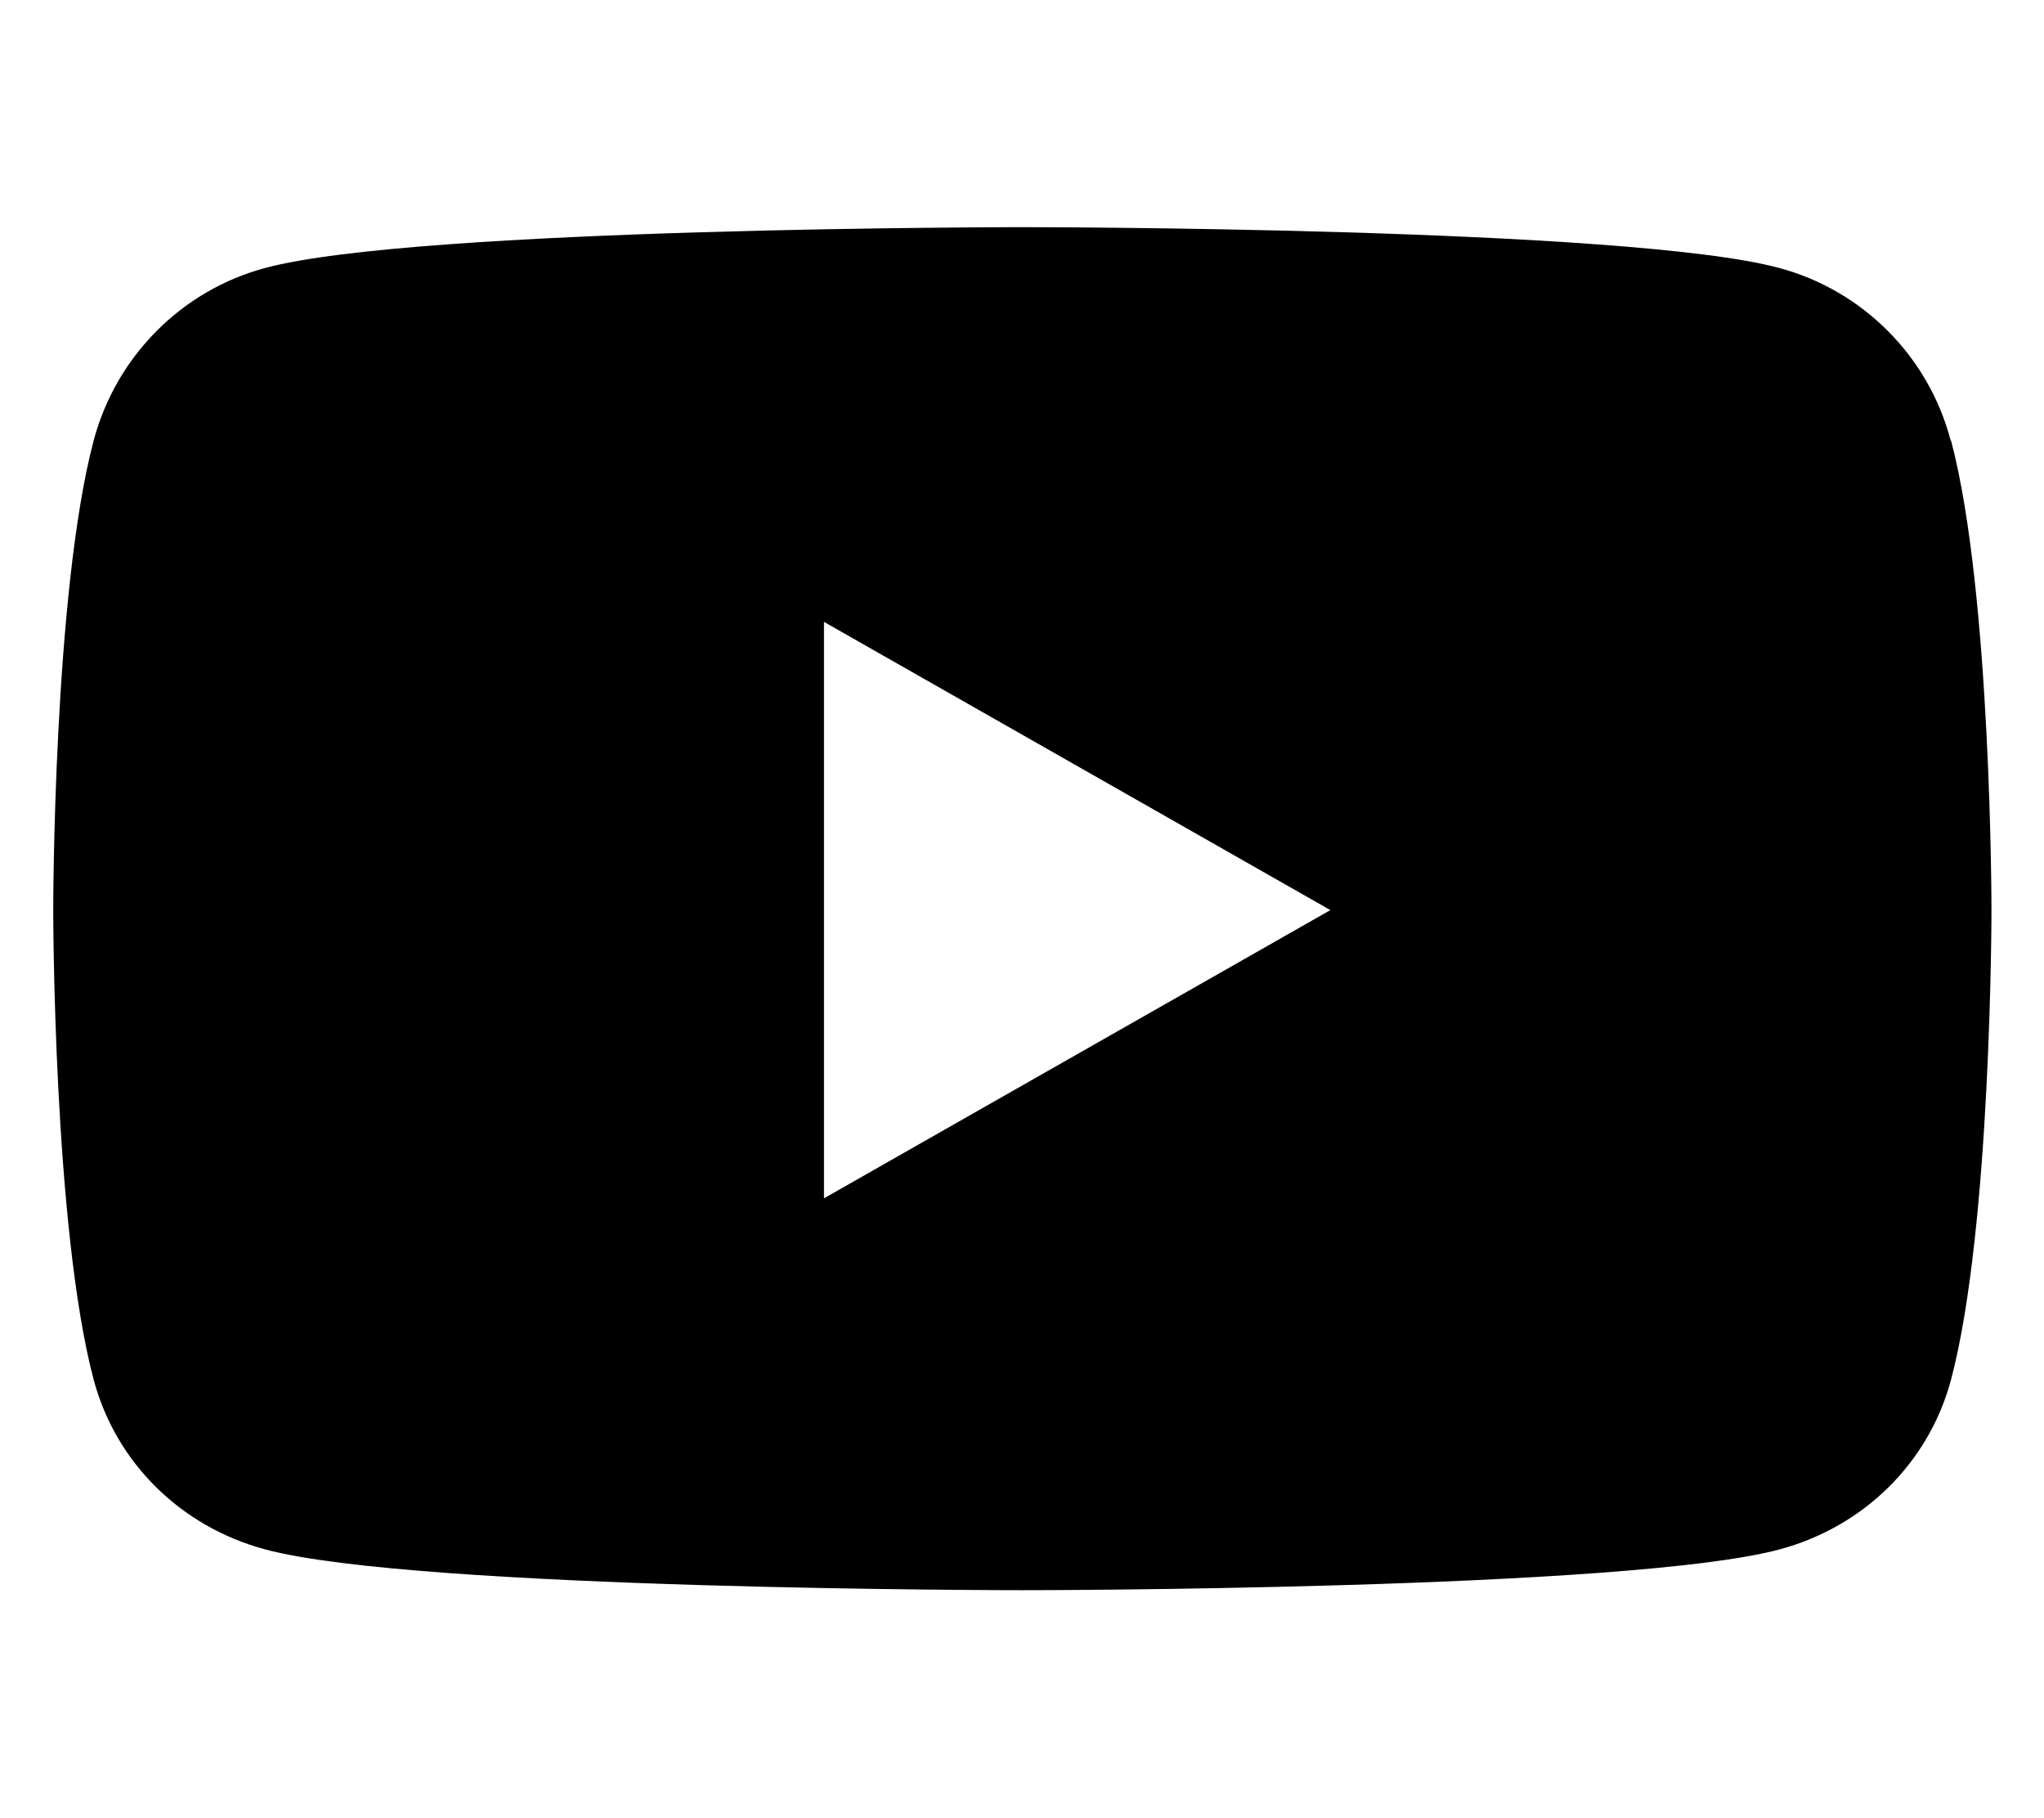
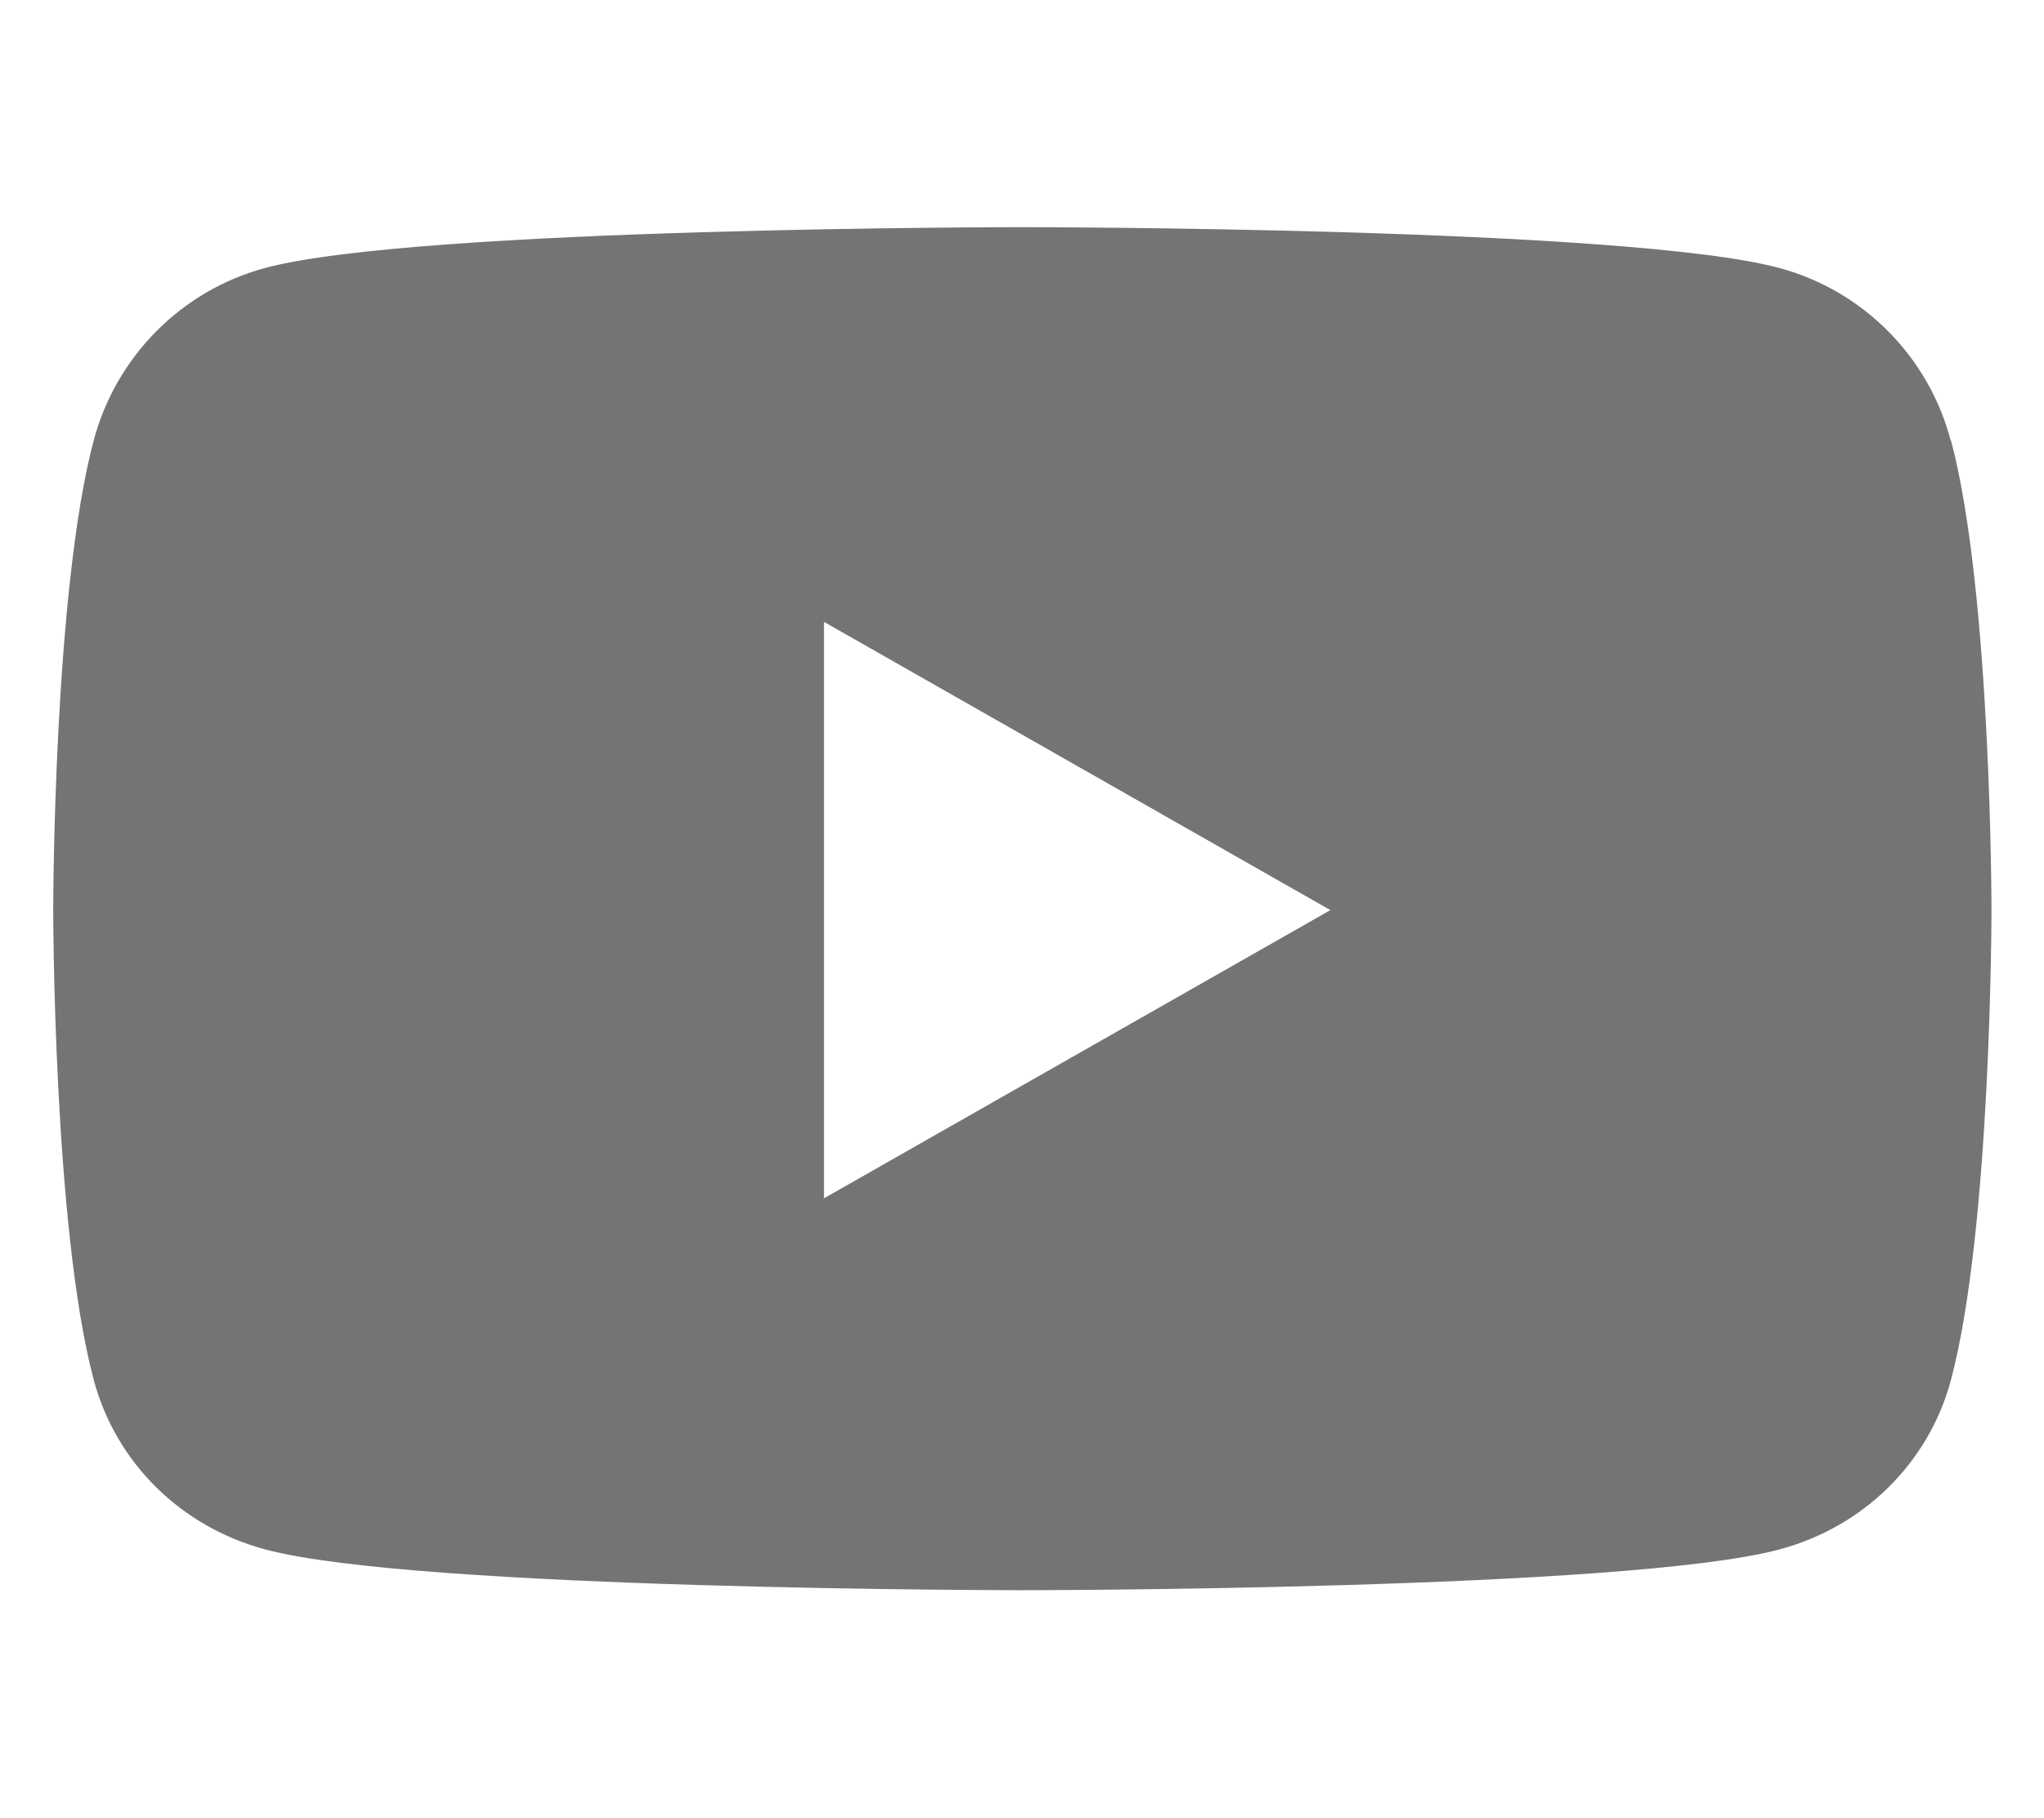
<svg xmlns="http://www.w3.org/2000/svg" viewBox="0 0 576 512">
-   <path fill="currentColor" d="M549.7 124.1C543.5 100.4 524.9 81.8 501.4 75.5 458.9 64 288.1 64 288.1 64S117.3 64 74.7 75.5C51.2 81.8 32.7 100.4 26.4 124.1 15 167 15 256.4 15 256.4s0 89.4 11.4 132.3c6.3 23.6 24.8 41.5 48.3 47.8 42.6 11.5 213.4 11.5 213.4 11.5s170.8 0 213.4-11.5c23.5-6.3 42-24.2 48.3-47.8 11.4-42.9 11.4-132.3 11.4-132.3s0-89.4-11.4-132.3zM232.2 337.6l0-162.4 142.7 81.2-142.7 81.2z" />
+   <path fill="#747474" d="M549.7 124.1C543.5 100.4 524.9 81.8 501.4 75.5 458.9 64 288.1 64 288.1 64S117.3 64 74.7 75.5C51.2 81.8 32.7 100.4 26.4 124.1 15 167 15 256.4 15 256.4s0 89.4 11.4 132.3c6.3 23.6 24.8 41.5 48.3 47.8 42.6 11.5 213.4 11.5 213.4 11.5s170.8 0 213.4-11.5c23.5-6.3 42-24.2 48.3-47.8 11.4-42.9 11.4-132.3 11.4-132.3s0-89.4-11.4-132.3zM232.2 337.6l0-162.4 142.7 81.2-142.7 81.2z" />
</svg>
